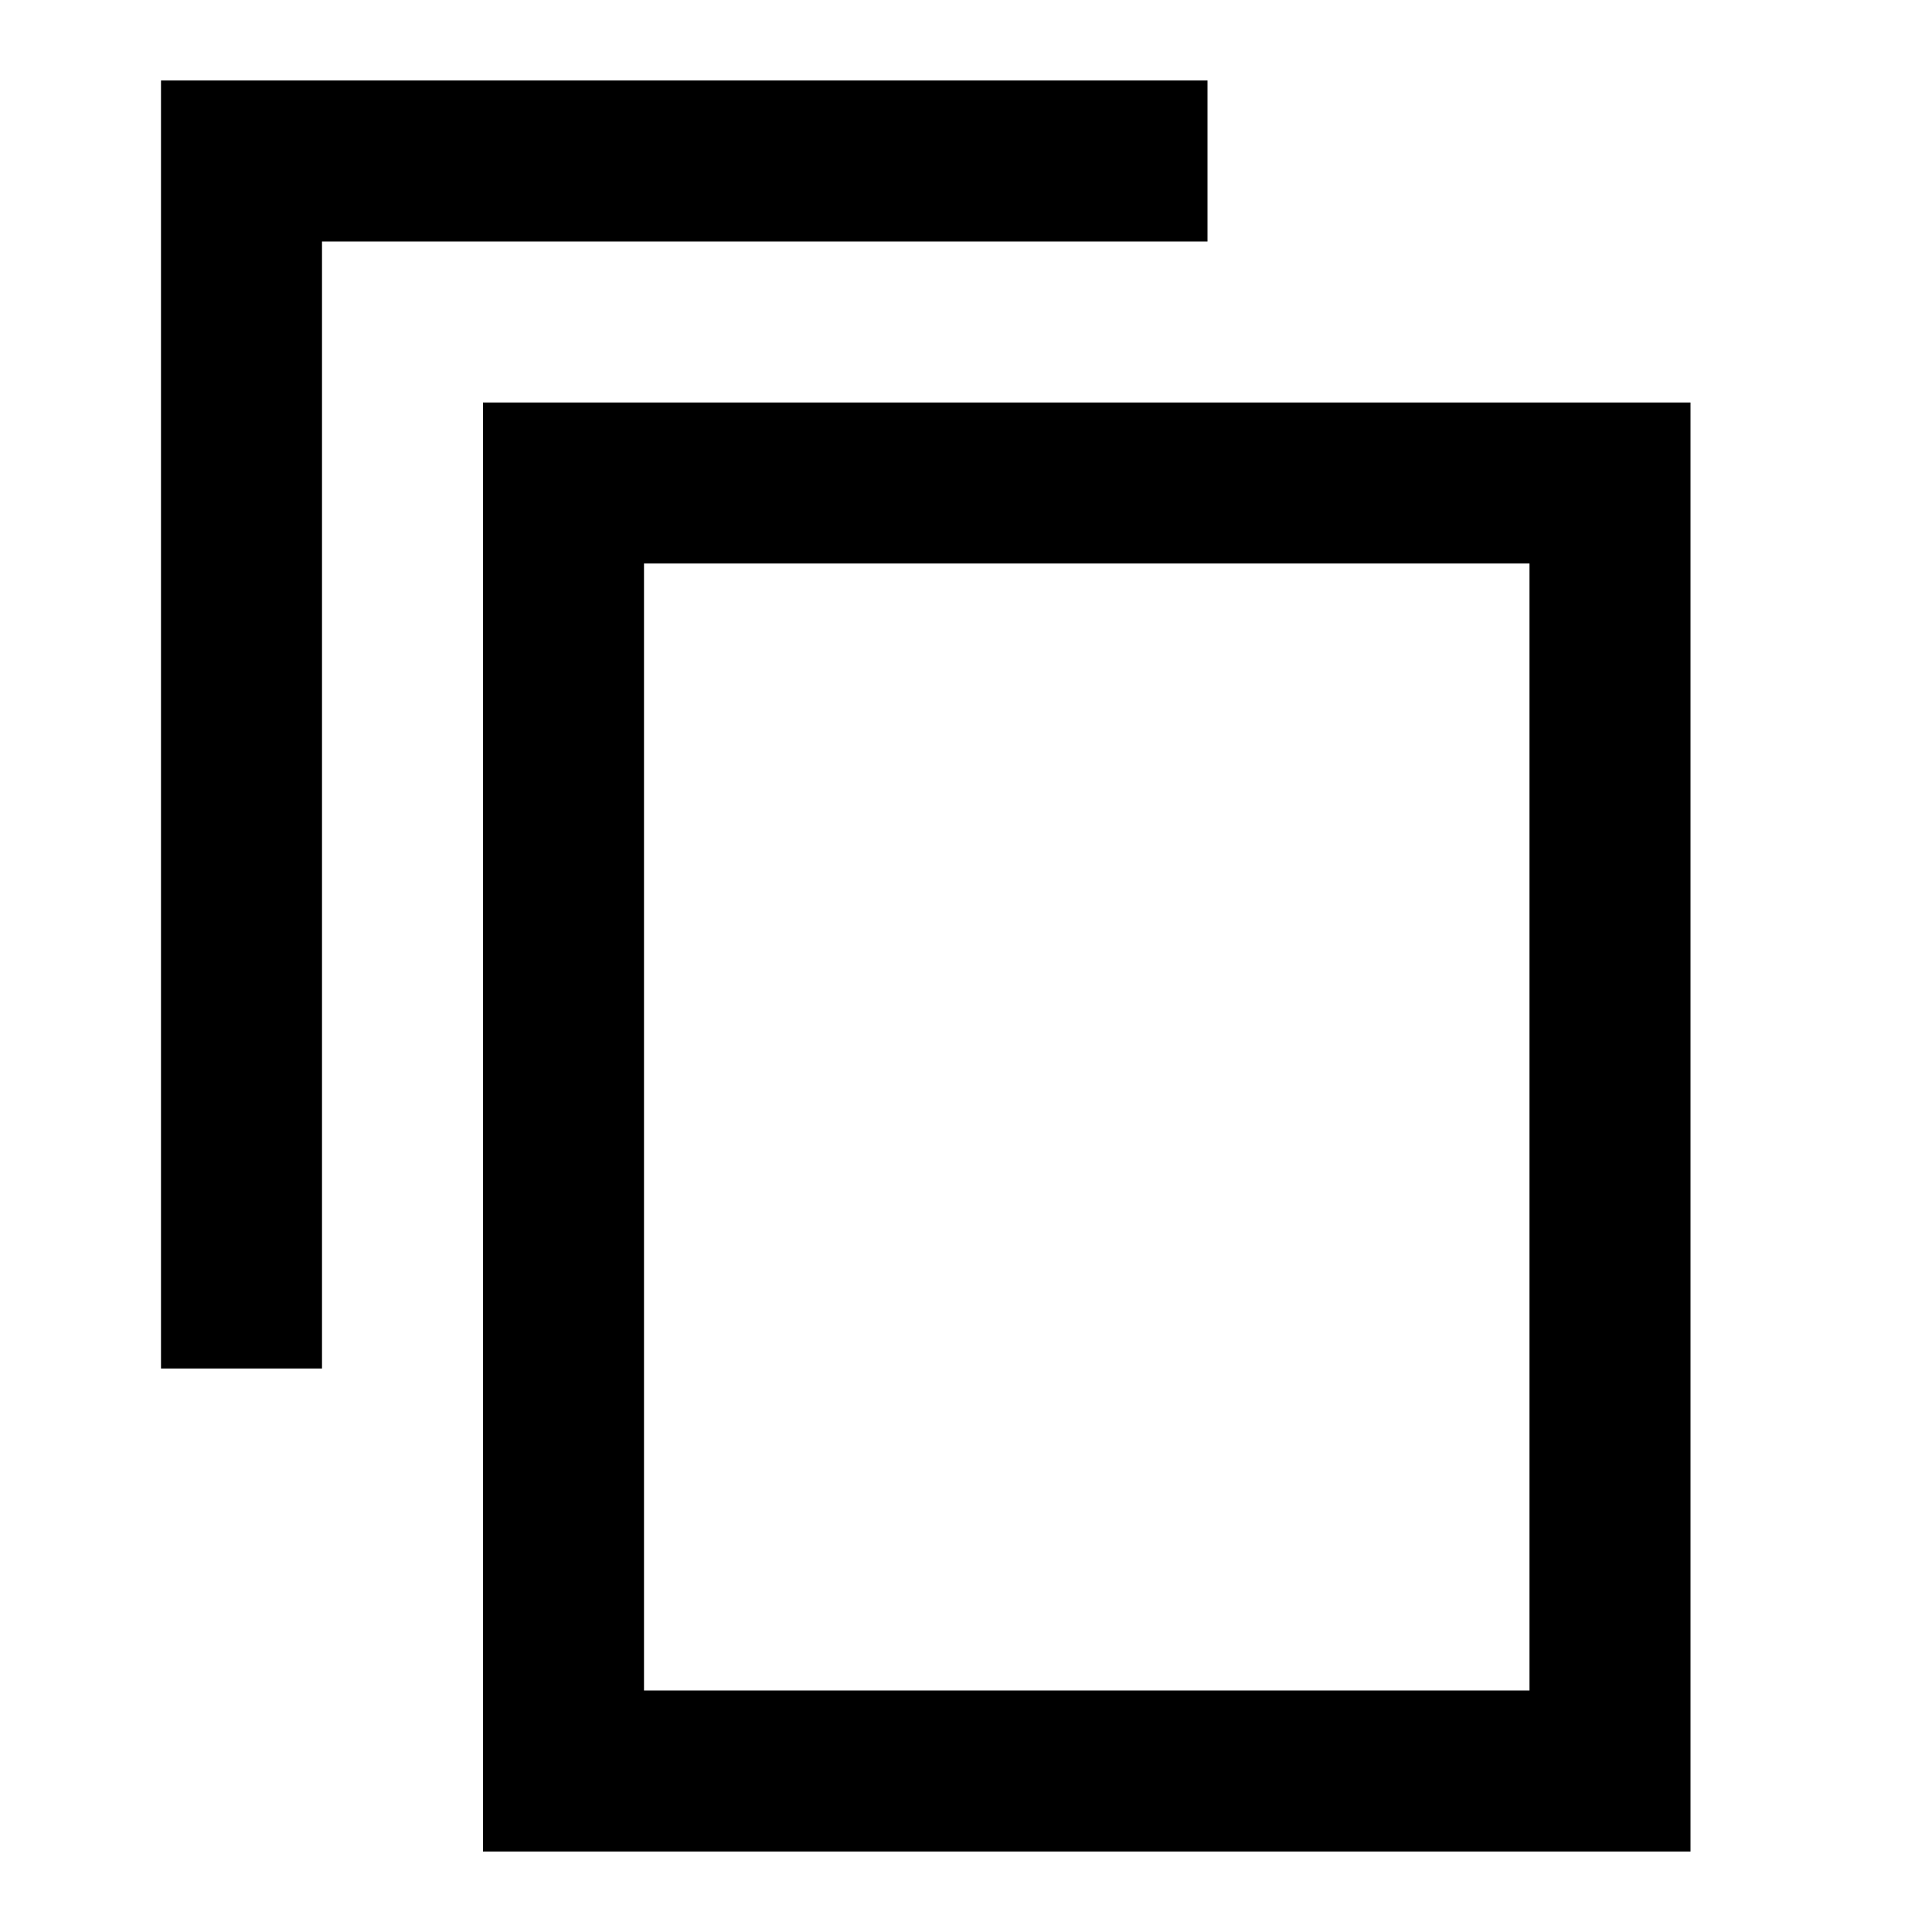
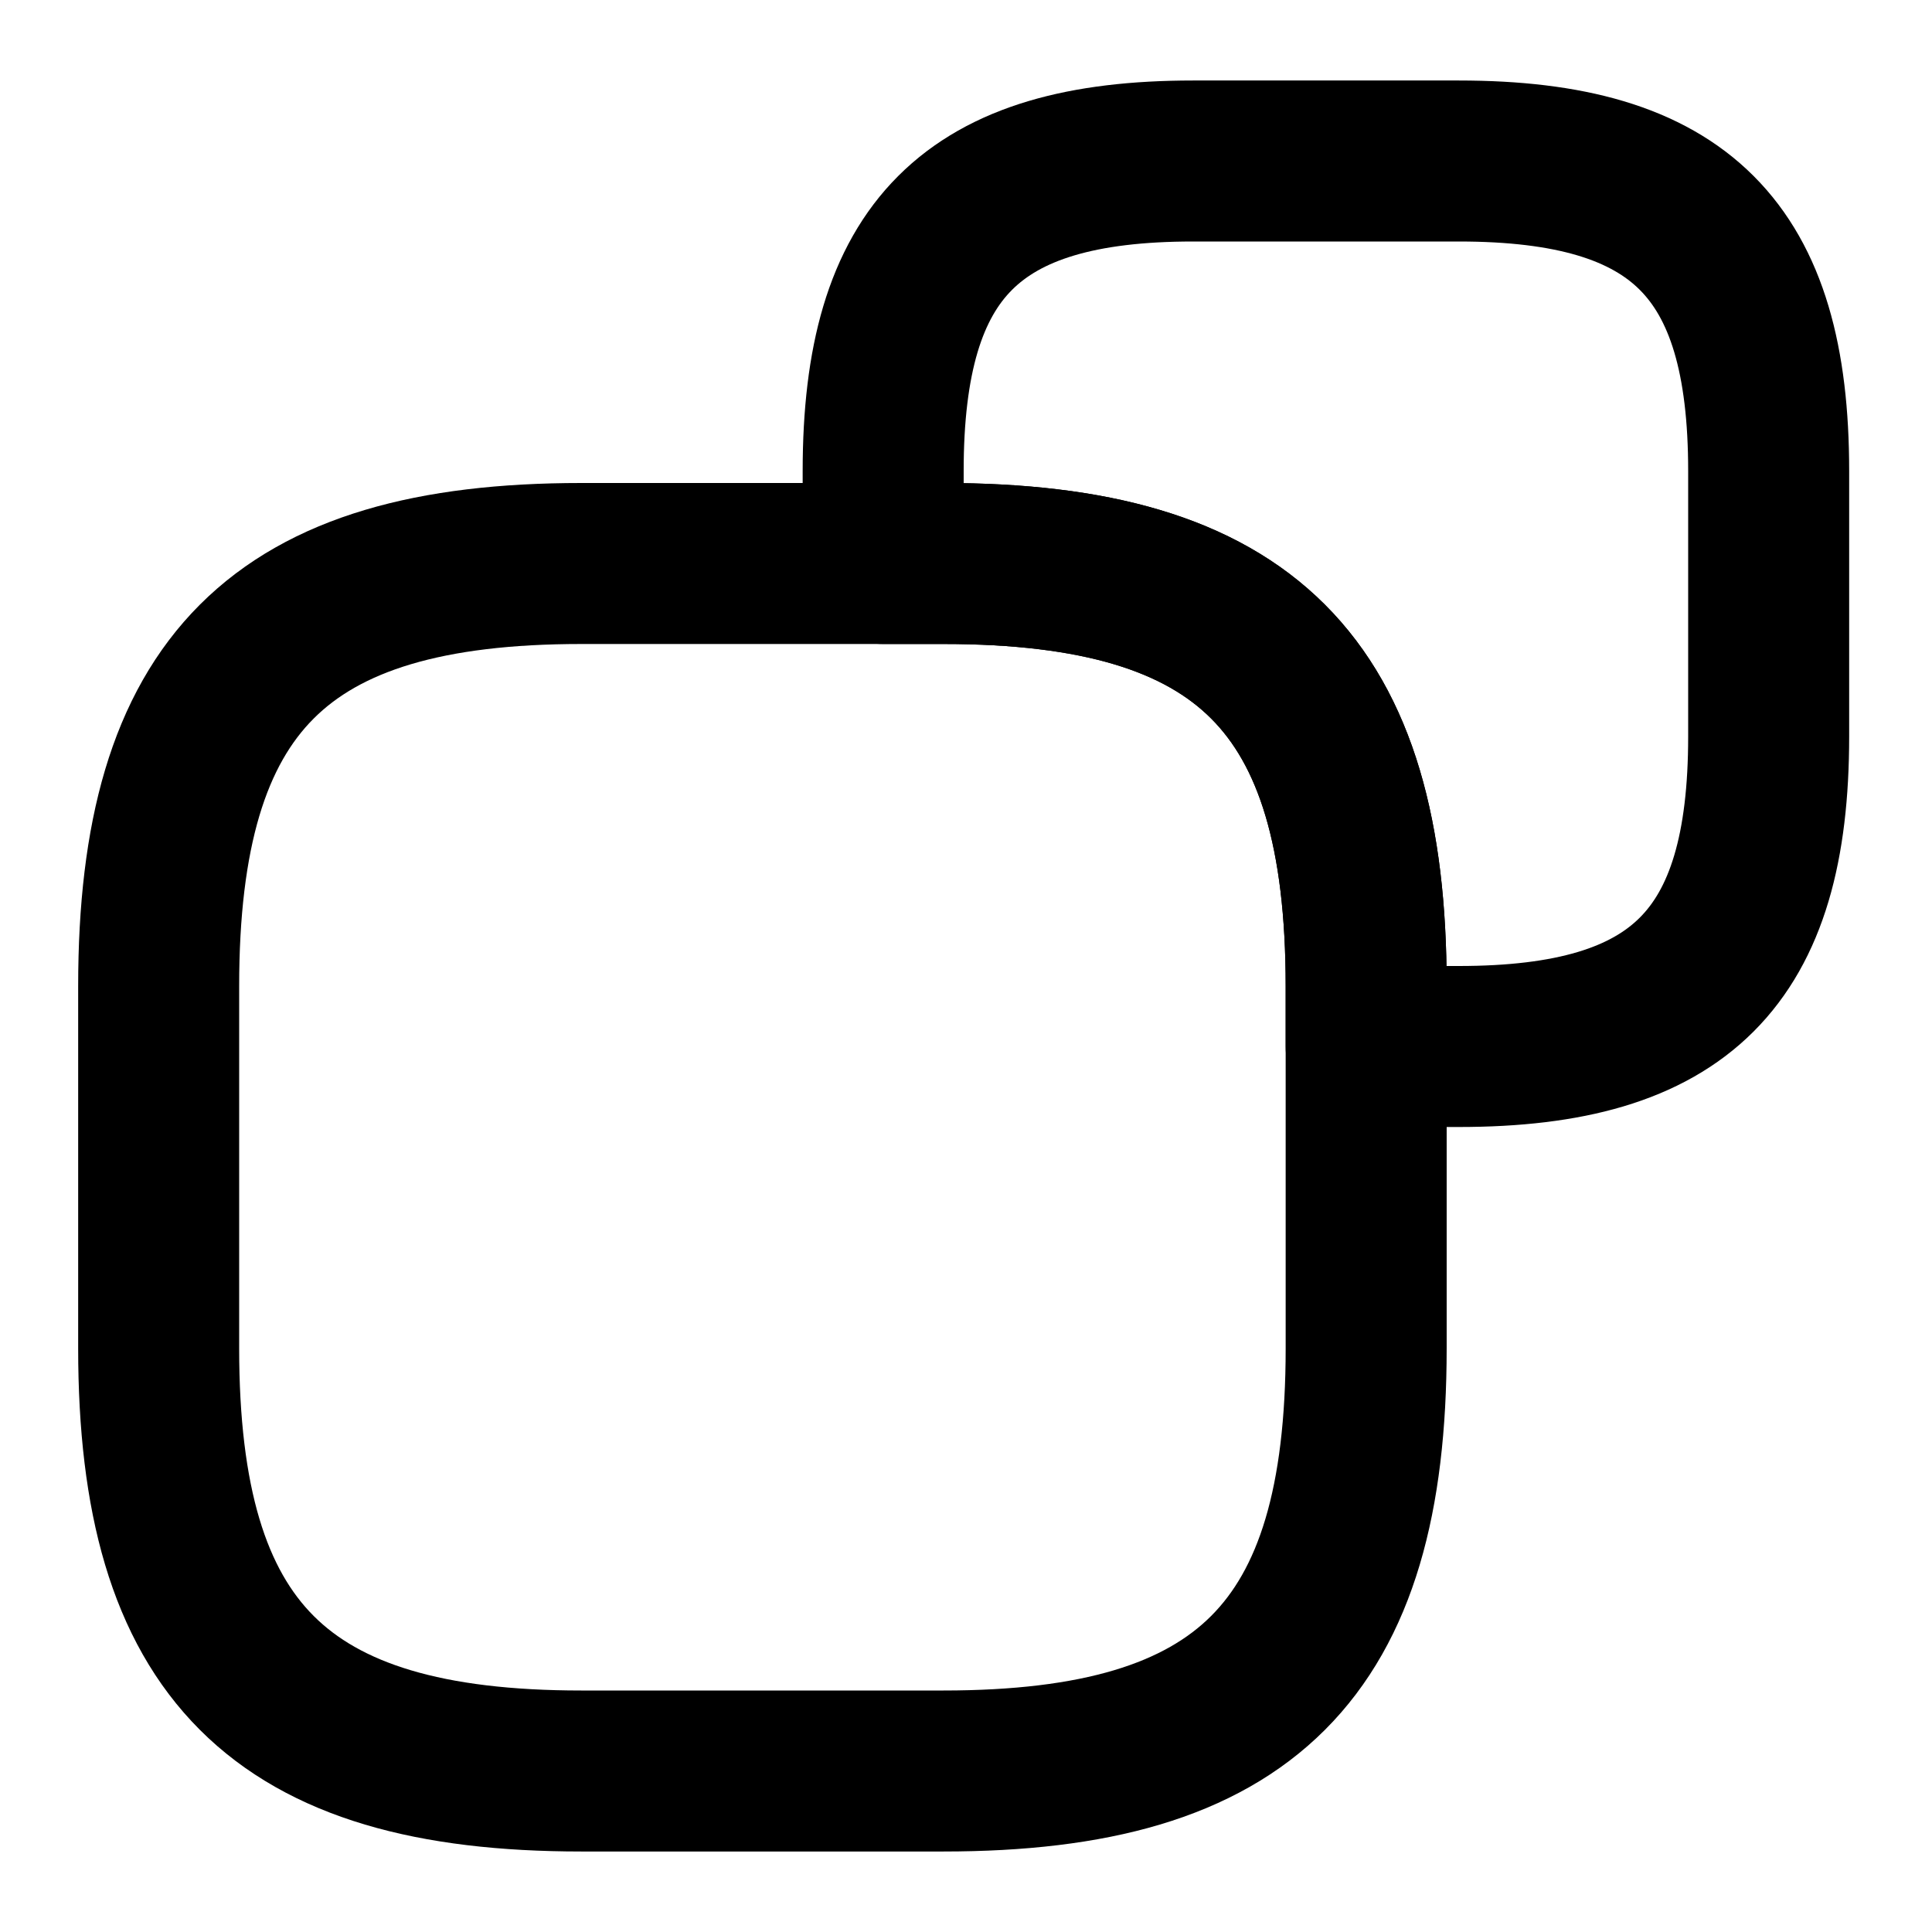
<svg xmlns="http://www.w3.org/2000/svg" width="24" height="24" viewBox="0 0 24 24" fill="none">
-   <rect x="7" y="6" width="13" height="16" stroke="currentColor" stroke-width="2" />
-   <path d="M15 2H3V17" stroke="currentColor" stroke-width="2" />
+   <path d="M16.971 12.25V16.75C16.971 20.5 15.471 22 11.721 22H7.221C3.471 22 1.971 20.5 1.971 16.75V12.25C1.971 8.5 3.471 7 7.221 7H11.721C15.471 7 16.971 8.5 16.971 12.25Z" stroke="currentColor" stroke-width="2" stroke-linecap="round" stroke-linejoin="round" />
+   <path d="M21.971 5.85V9.15C21.971 11.9 20.871 13 18.121 13H16.971V12.25C16.971 8.5 15.471 7 11.721 7H10.971V5.85C10.971 3.1 12.071 2 14.821 2H18.121C20.871 2 21.971 3.1 21.971 5.85Z" stroke="currentColor" stroke-width="2" stroke-linecap="round" stroke-linejoin="round" />
</svg>
